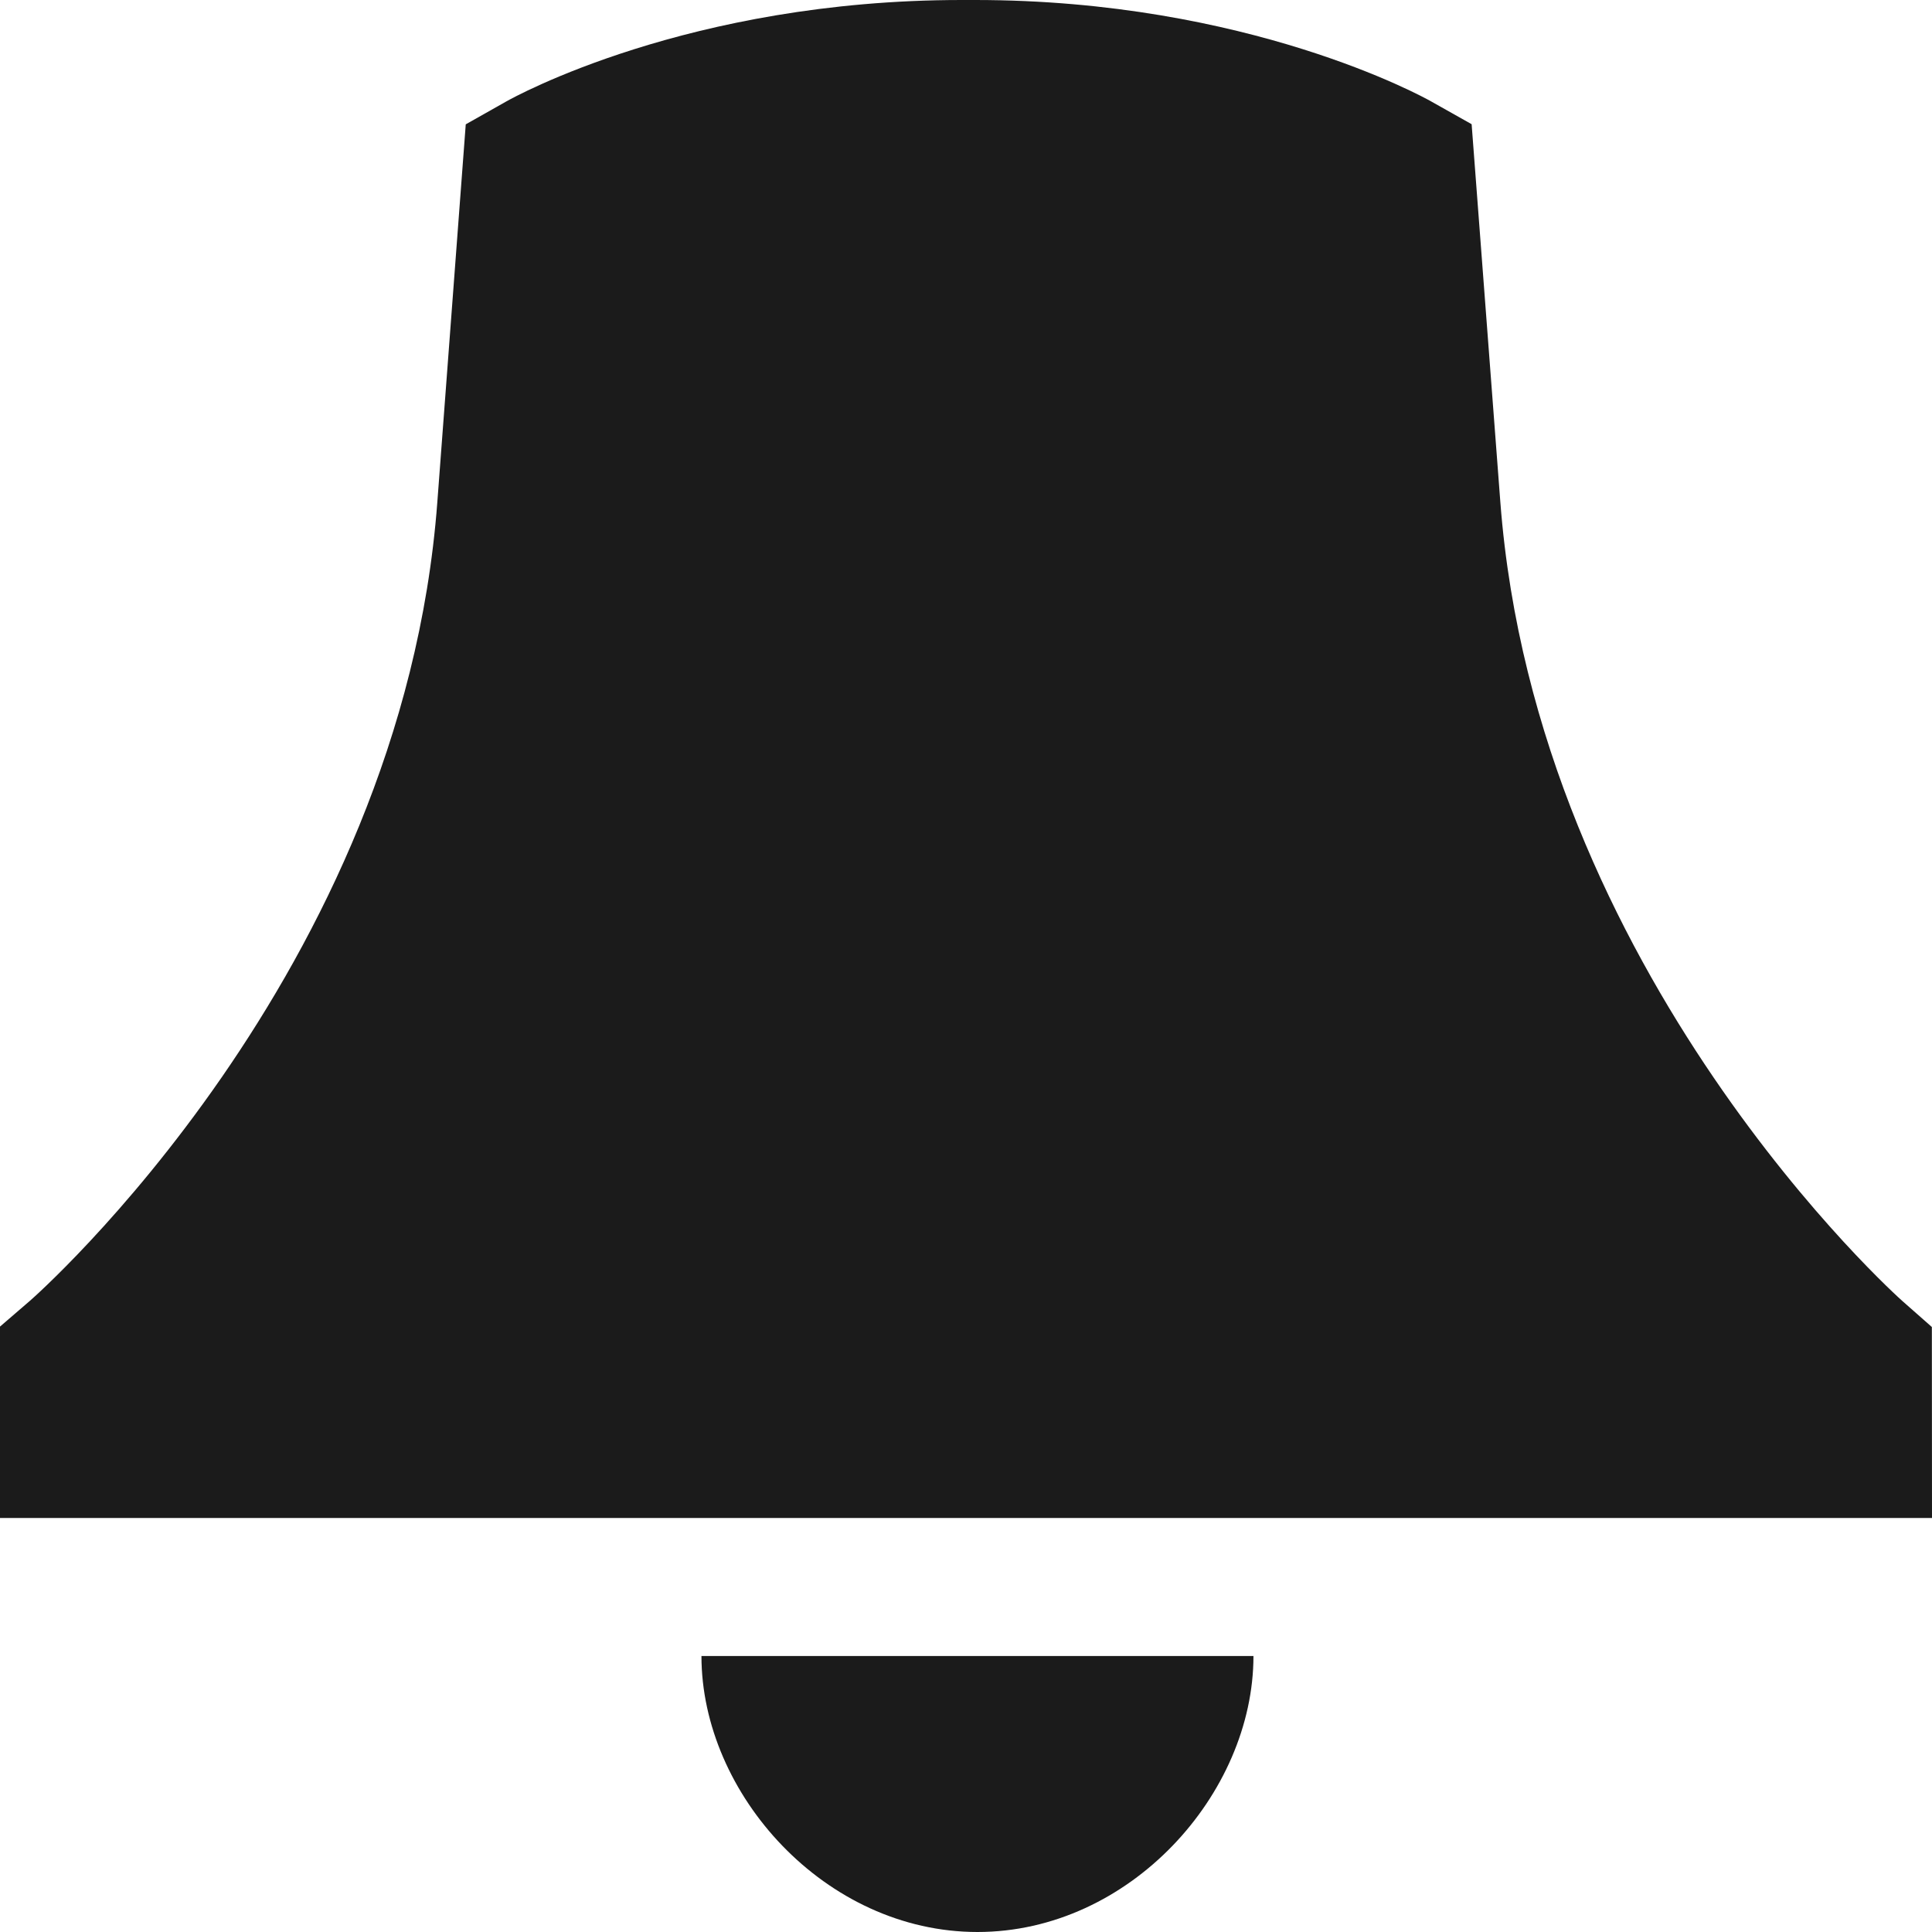
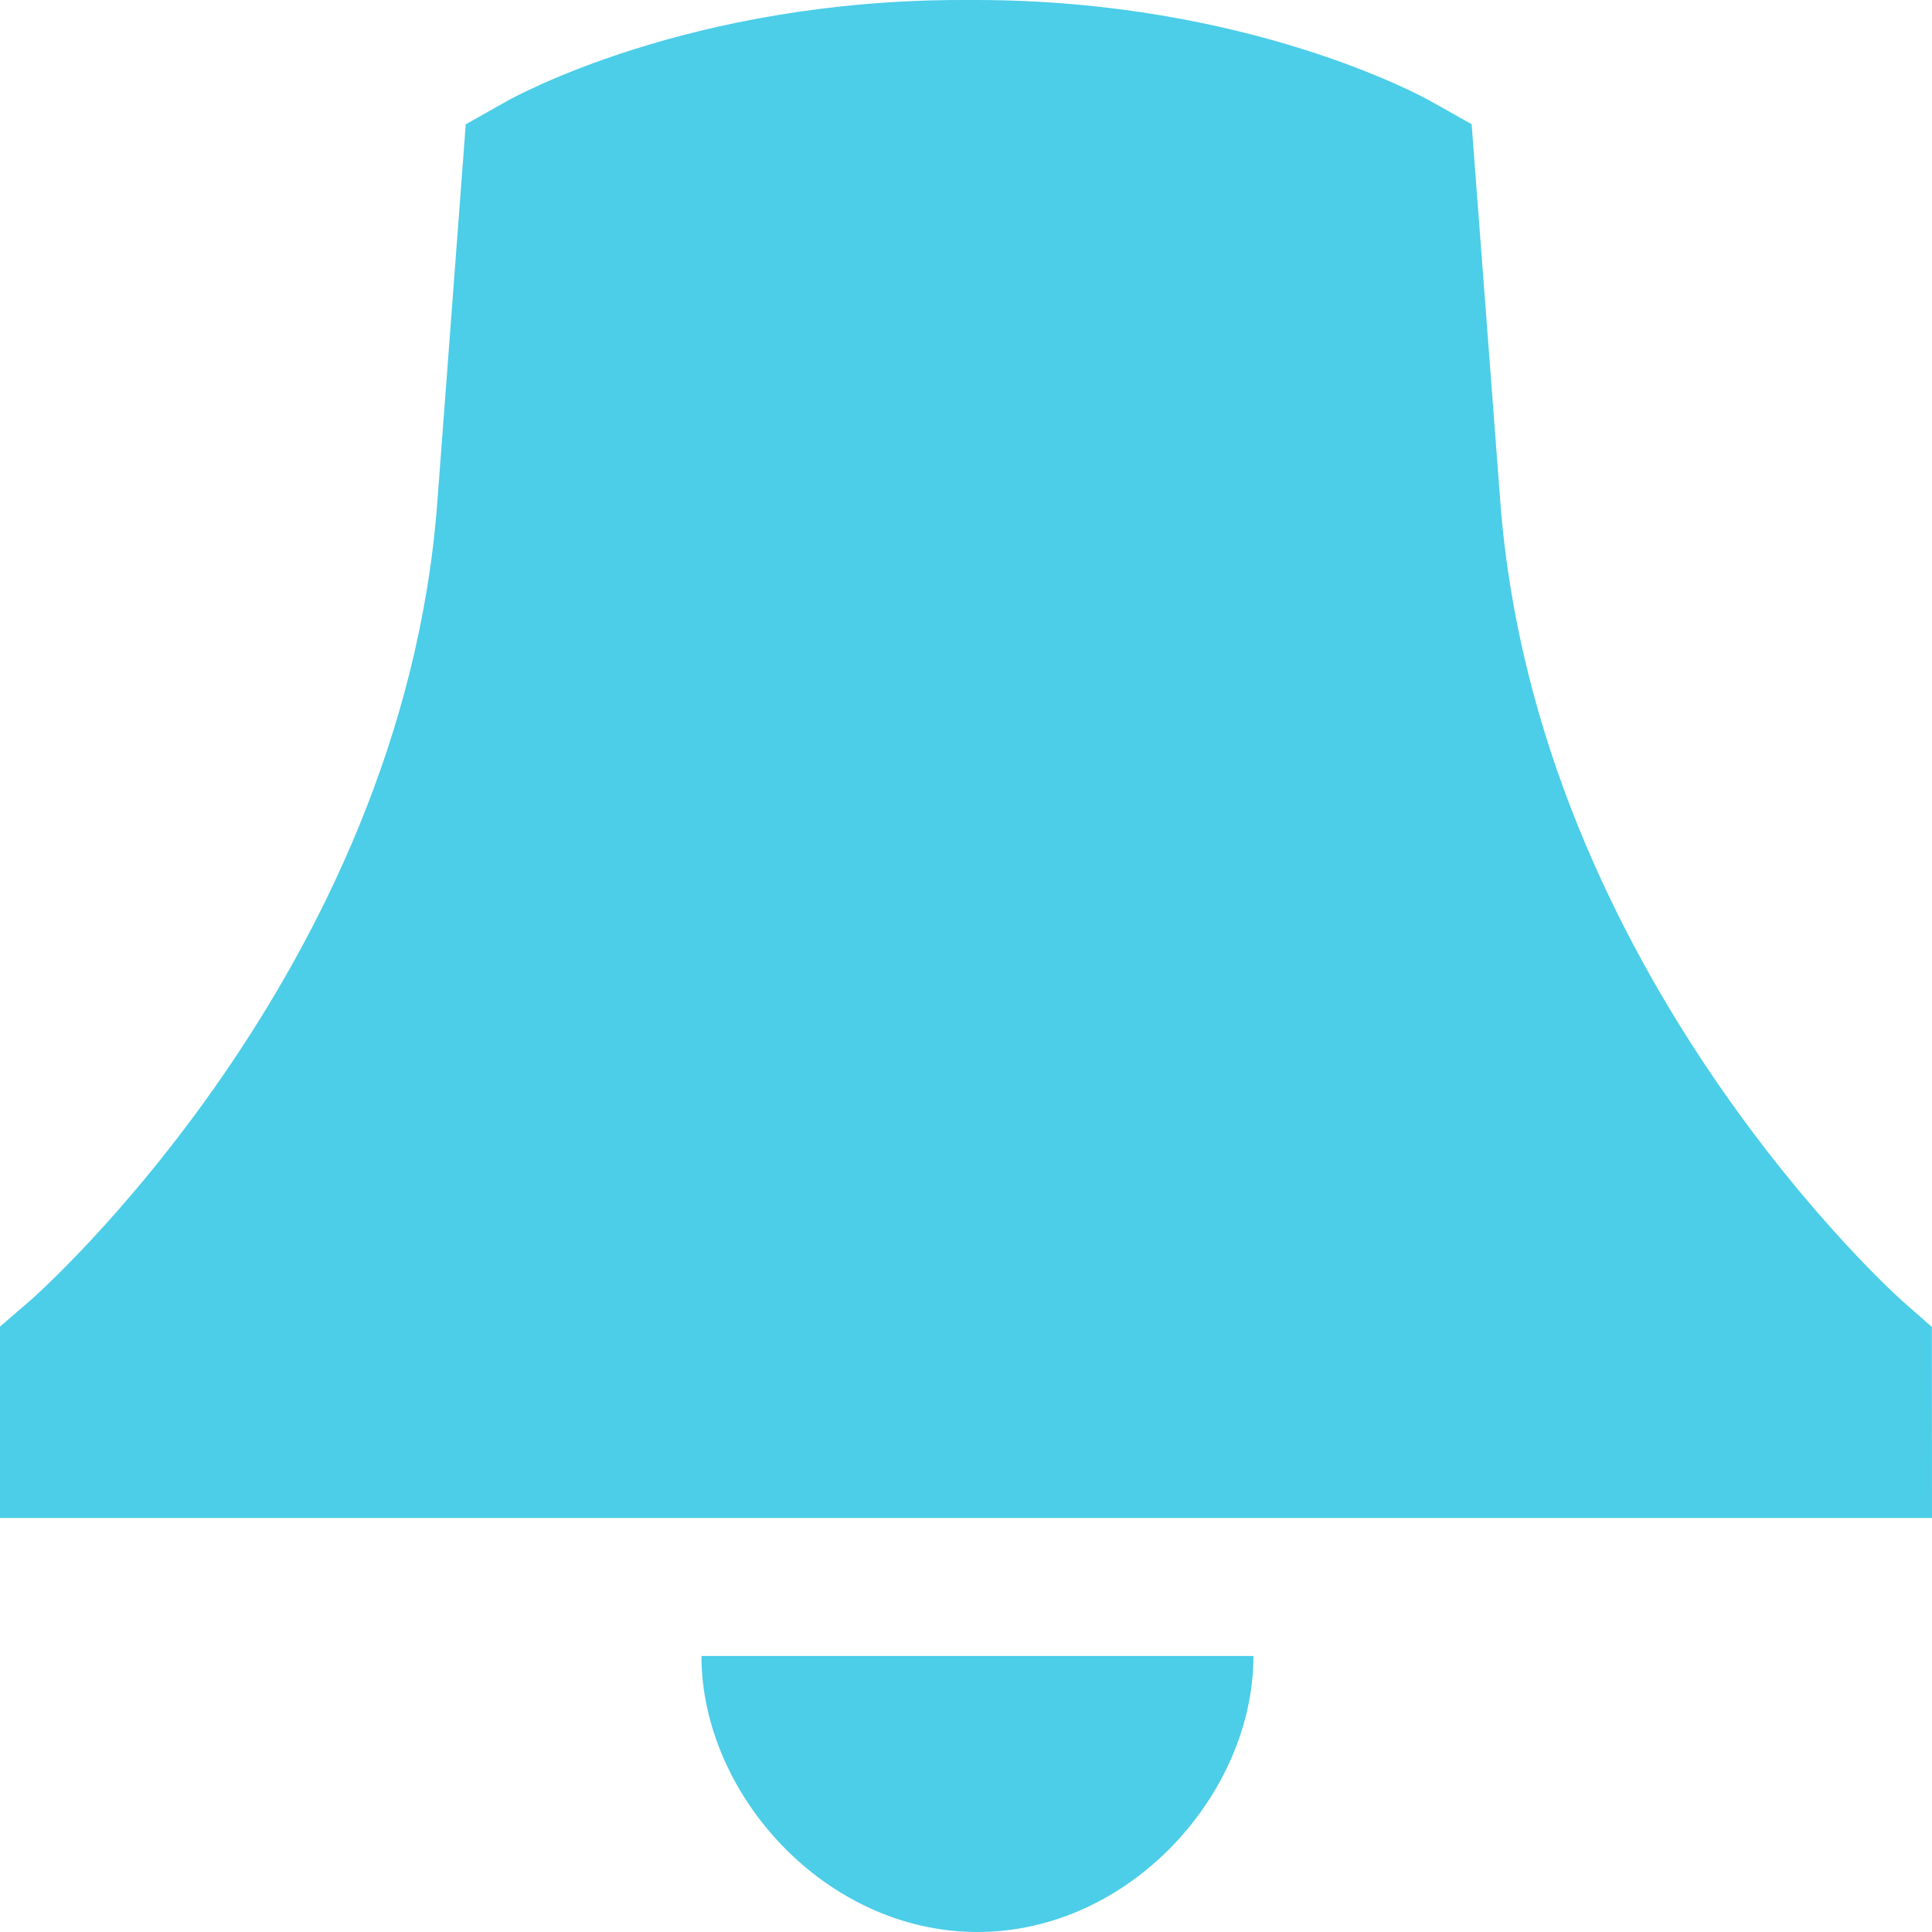
<svg xmlns="http://www.w3.org/2000/svg" version="1.1" id="Layer_1" x="0px" y="0px" viewBox="0 0 14 14" enable-background="new 0 0 14 14" xml:space="preserve">
  <g>
    <g>
-       <path fill="#1B1B1B" d="M13.999,9.616L13.788,9.43c-0.027-0.023-2.655-2.37-2.916-5.792L10.664,0.9l-0.295-0.166    C10.316,0.704,9.043,0,7.065,0H6.97C4.99,0,3.722,0.705,3.669,0.735L3.375,0.901L3.169,3.639C2.913,7.058,0.243,9.404,0.217,9.426    L0,9.613V11h14L13.999,9.616z" />
+       <path fill="#4ccde8" d="M13.999,9.616L13.788,9.43c-0.027-0.023-2.655-2.37-2.916-5.792L10.664,0.9l-0.295-0.166    C10.316,0.704,9.043,0,7.065,0H6.97C4.99,0,3.722,0.705,3.669,0.735L3.375,0.901L3.169,3.639C2.913,7.058,0.243,9.404,0.217,9.426    L0,9.613V11h14L13.999,9.616z" />
    </g>
-     <path fill="#1B1B1B" d="M7.083,14c1.103,0,2-1,2-2h-4C5.083,13,5.98,14,7.083,14z" />
+     <path fill="#4ccde8" d="M7.083,14c1.103,0,2-1,2-2h-4C5.083,13,5.98,14,7.083,14z" />
  </g>
</svg>
